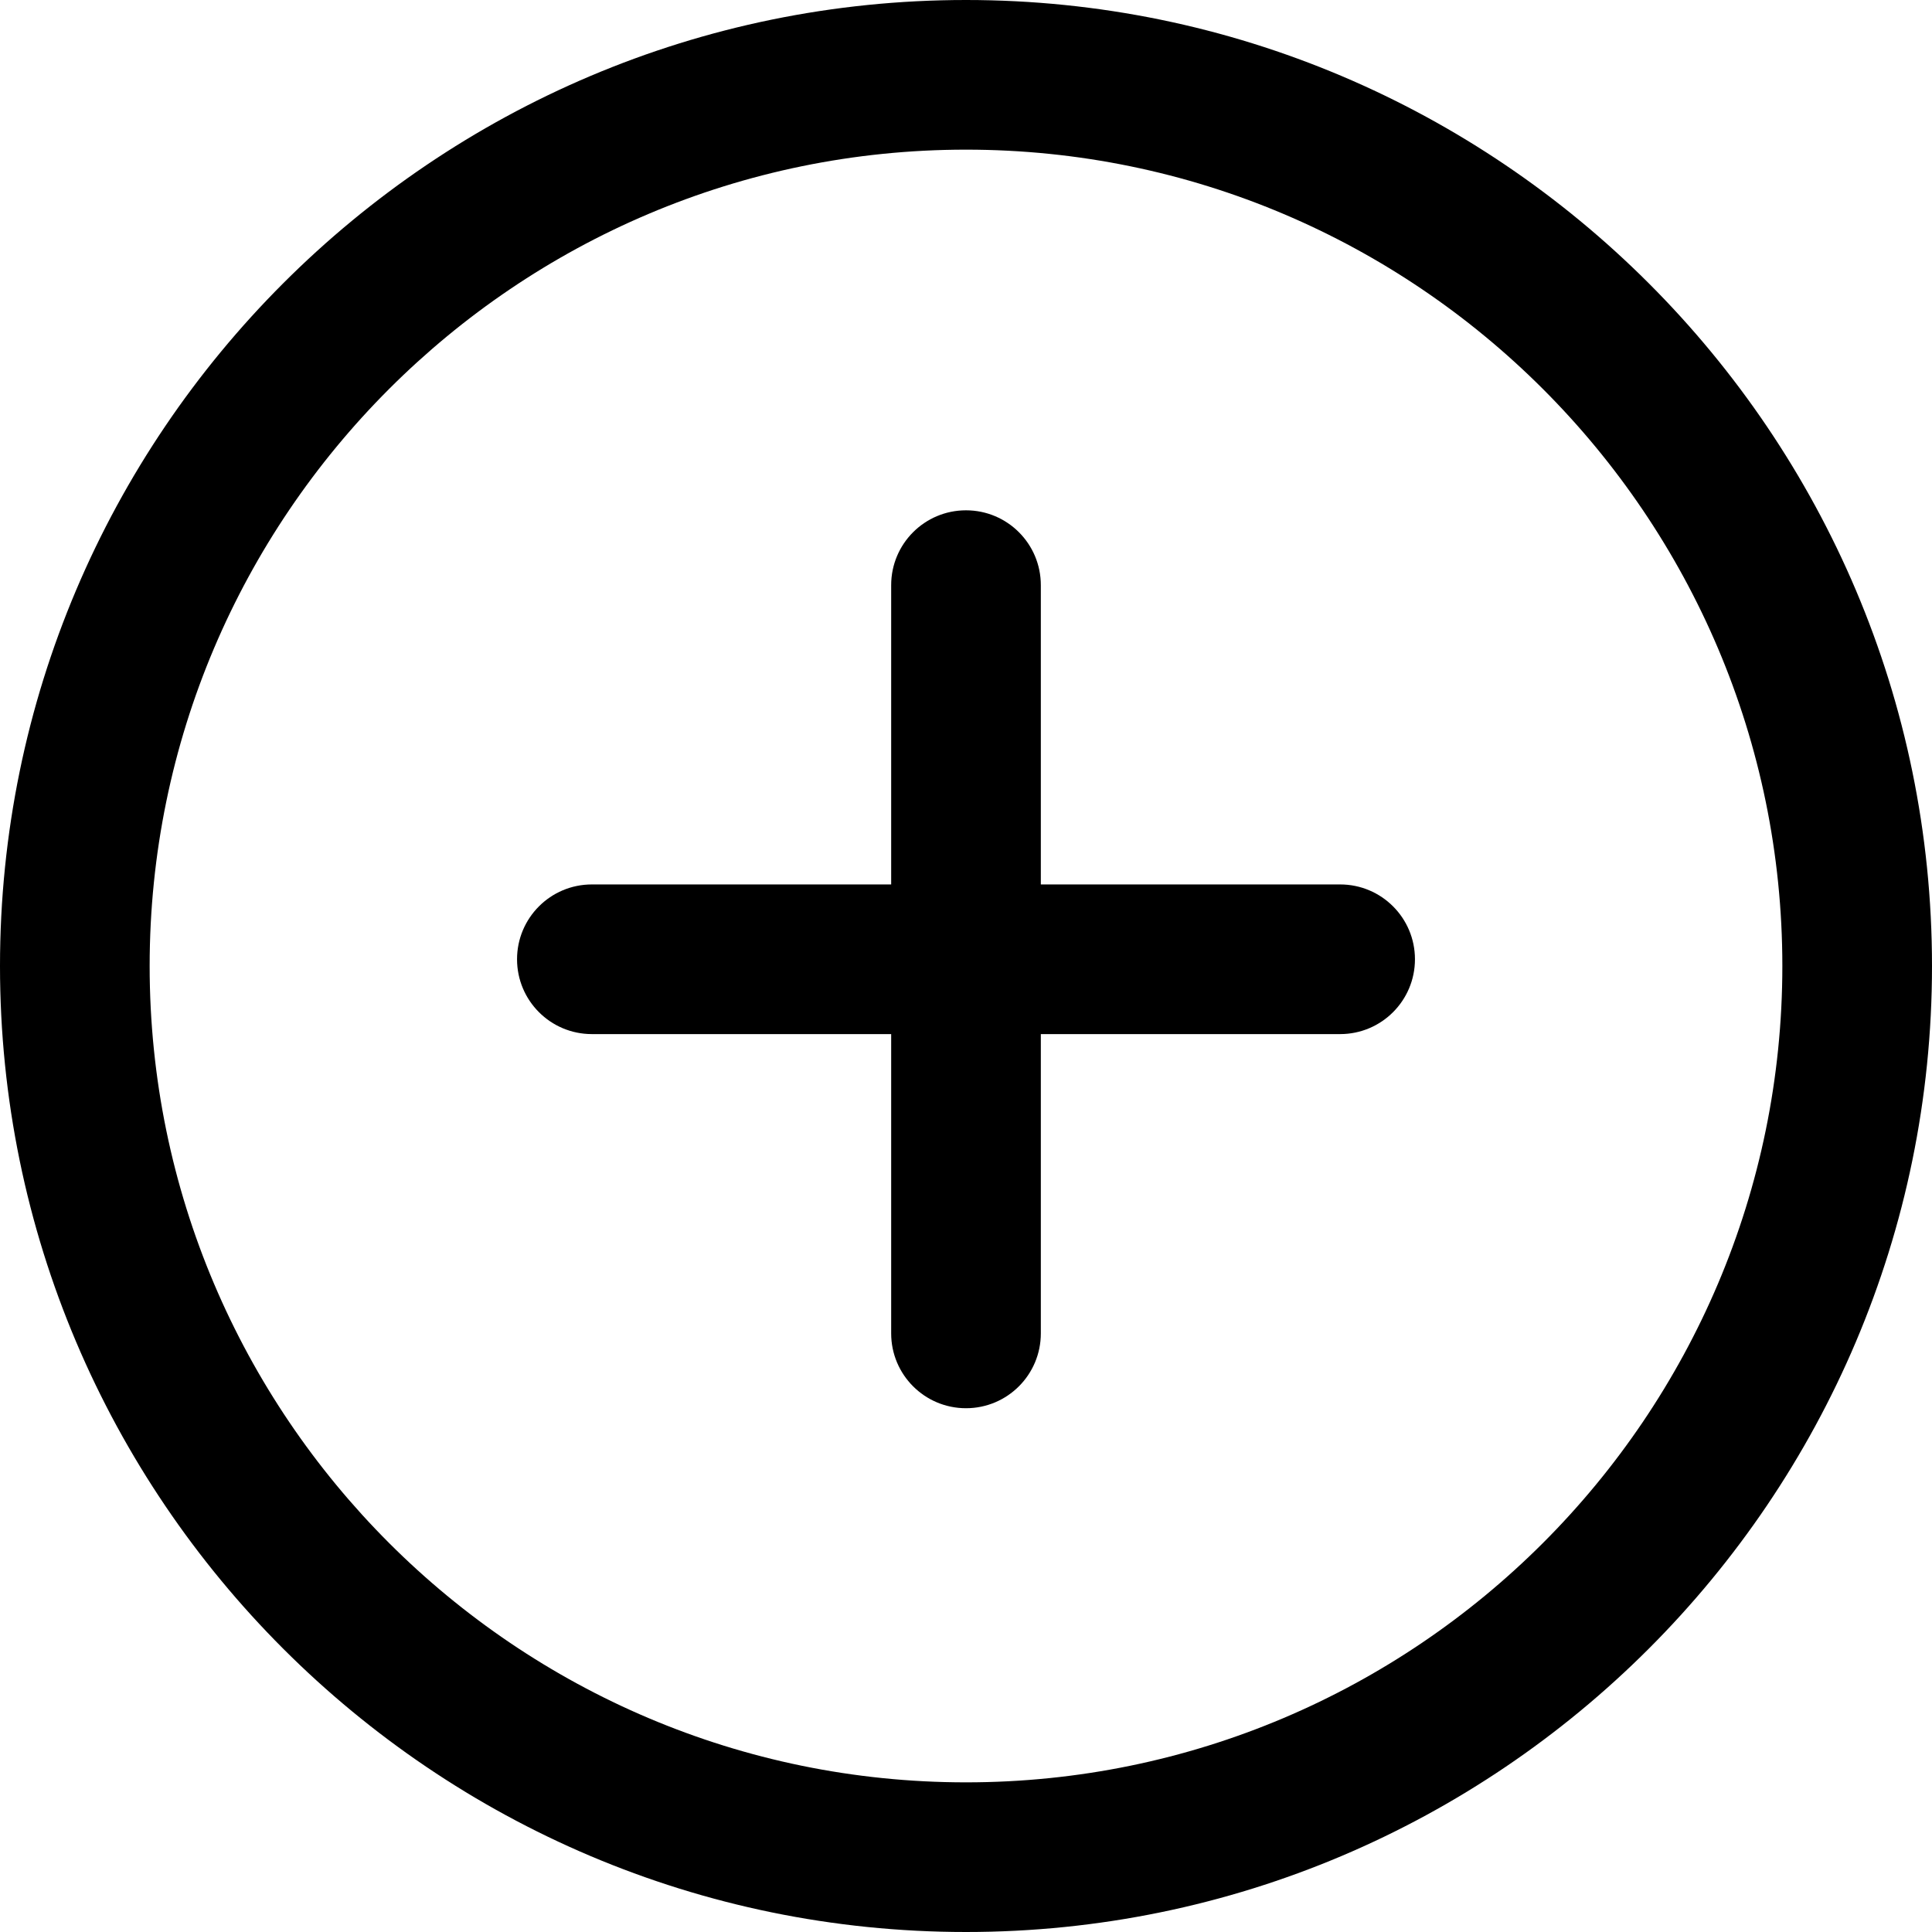
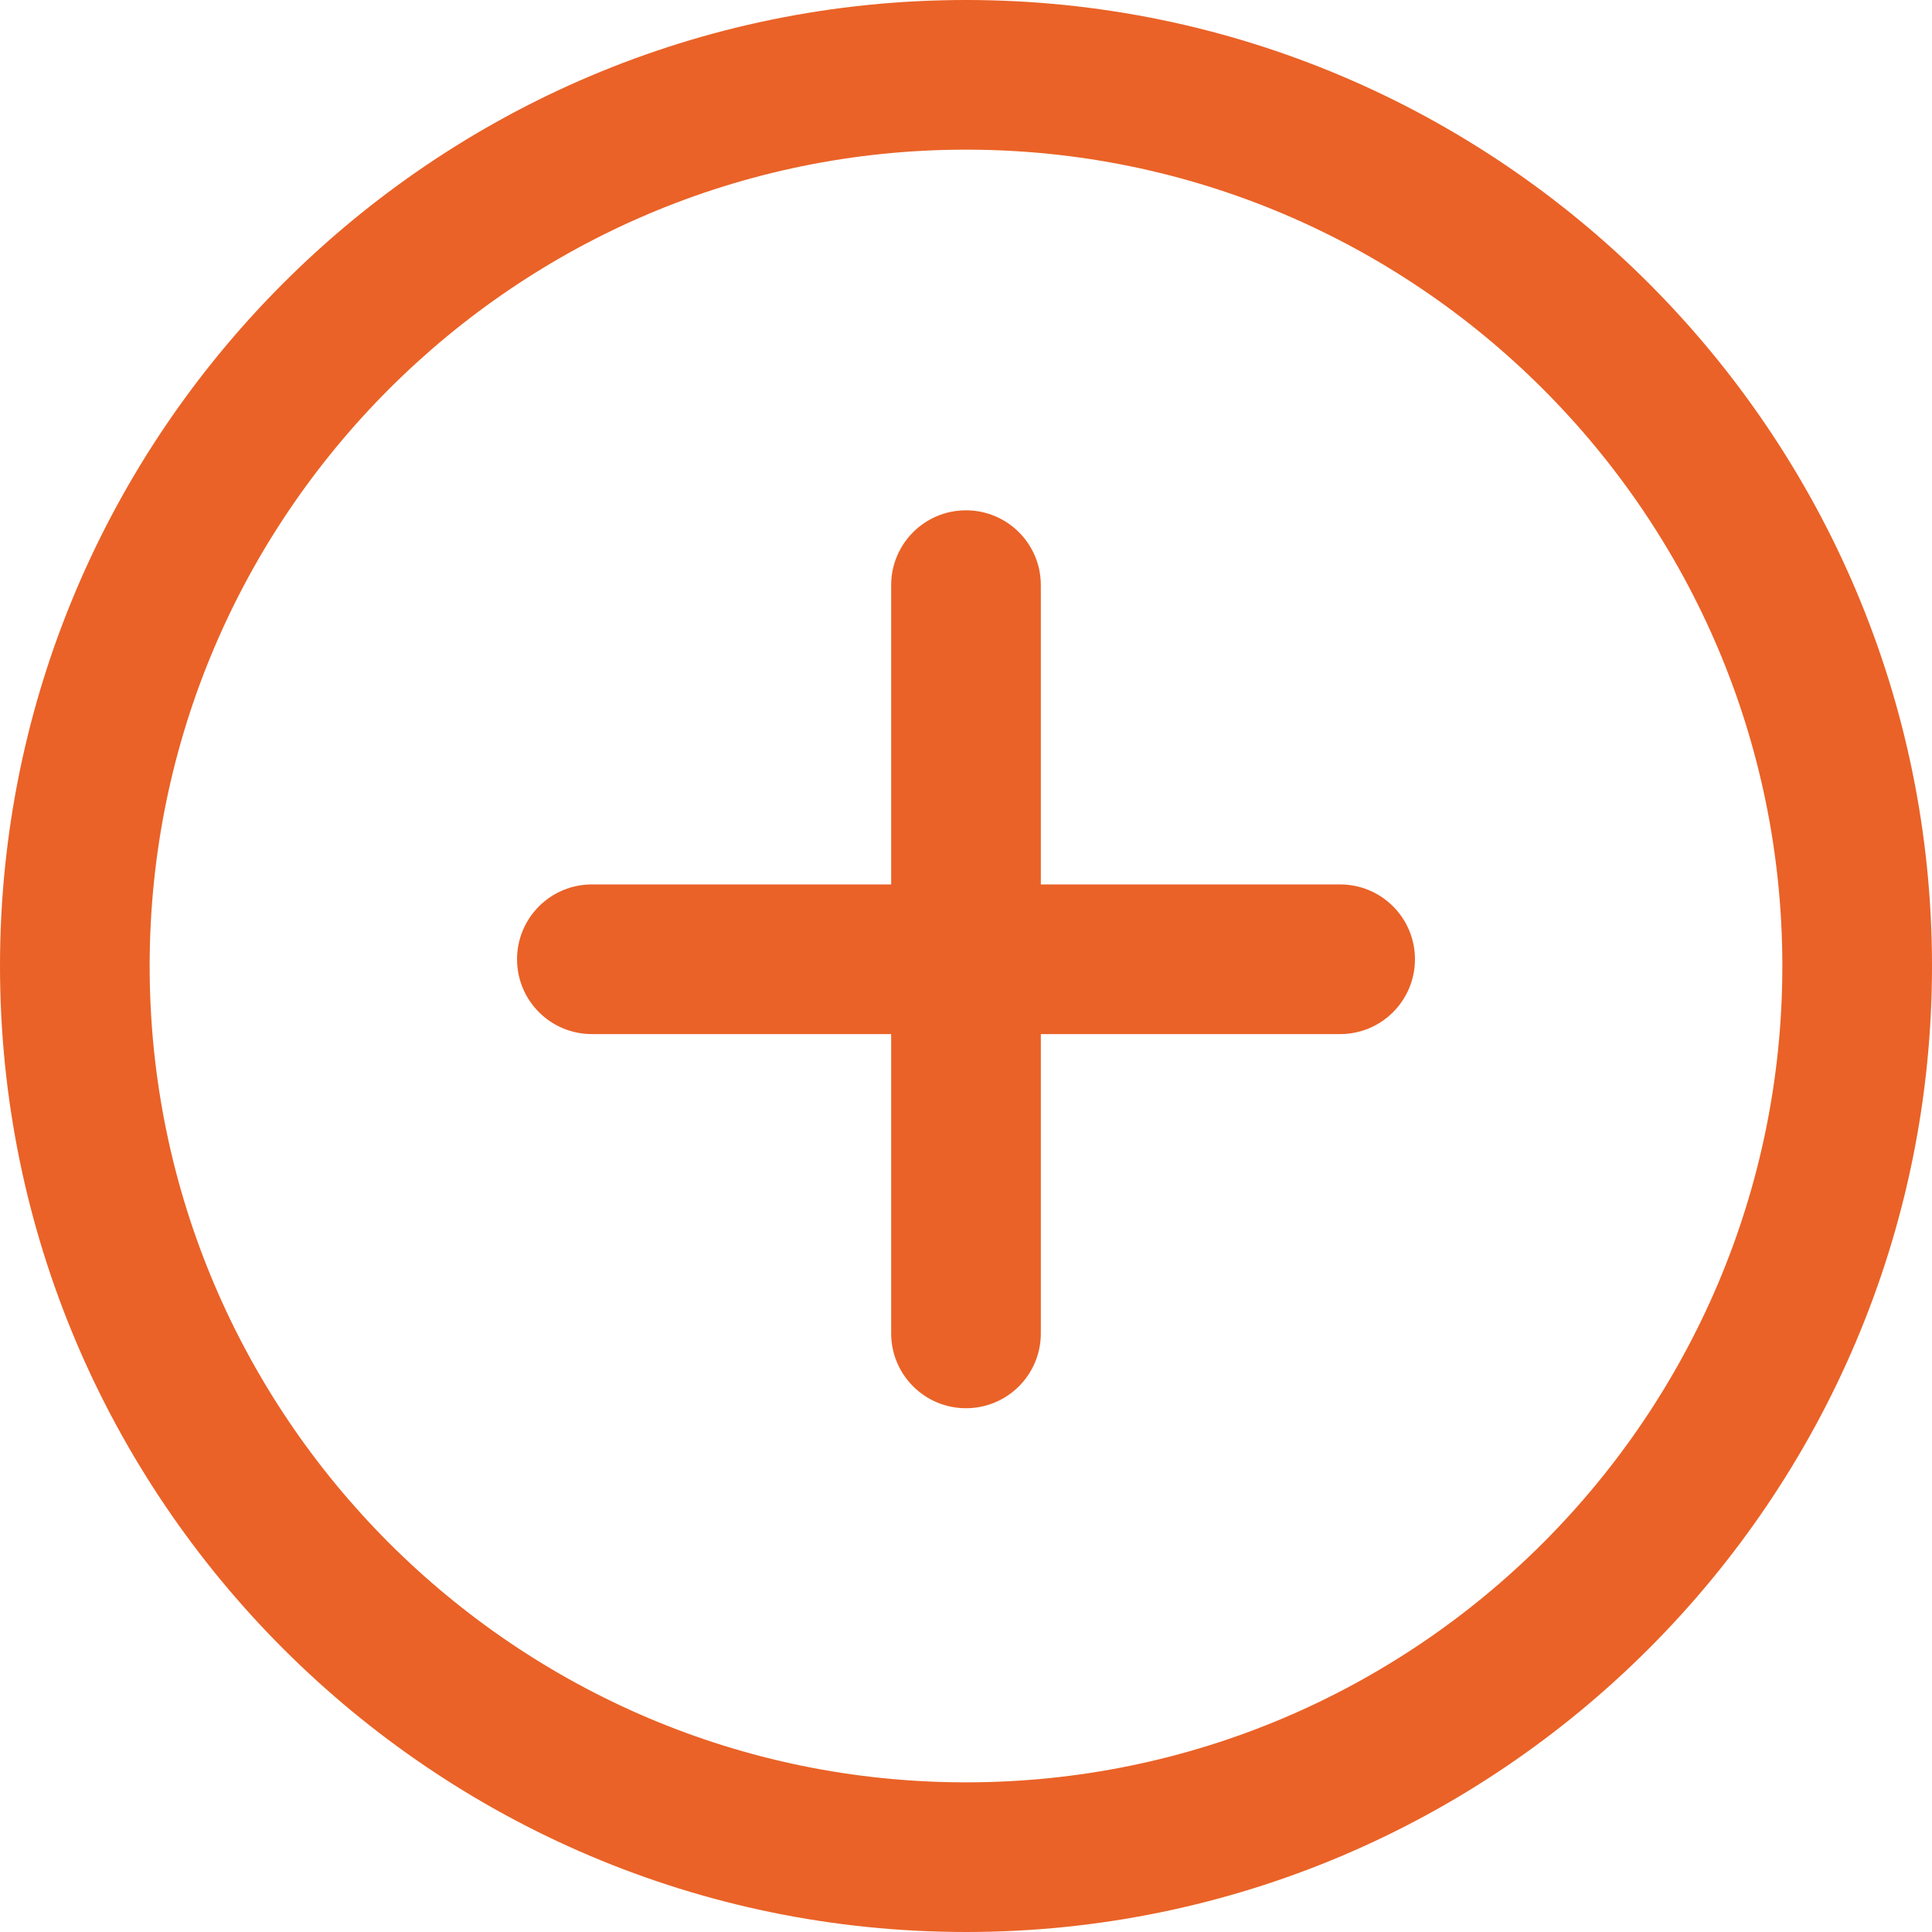
- <svg xmlns="http://www.w3.org/2000/svg" version="1.1" id="Capa_1" x="0px" y="0px" viewBox="0 0 512 512" style="enable-background:new 0 0 512 512;" xml:space="preserve">
+ <svg xmlns="http://www.w3.org/2000/svg" fill="#EA6227" version="1.1" id="Capa_1" x="0px" y="0px" viewBox="0 0 512 512" style="enable-background:new 0 0 512 512;" xml:space="preserve">
  <g>
    <g>
      <path d="M256,0C114.833,0,0,114.833,0,256s114.833,256,256,256s256-114.853,256-256S397.167,0,256,0z M256,472.341    c-119.275,0-216.341-97.046-216.341-216.341S136.725,39.659,256,39.659S472.341,136.705,472.341,256S375.295,472.341,256,472.341z    " />
    </g>
  </g>
  <g>
    <g>
      <path d="M355.148,234.386H275.83v-79.318c0-10.946-8.864-19.83-19.83-19.83s-19.83,8.884-19.83,19.83v79.318h-79.318    c-10.966,0-19.83,8.884-19.83,19.83s8.864,19.83,19.83,19.83h79.318v79.318c0,10.946,8.864,19.83,19.83,19.83    s19.83-8.884,19.83-19.83v-79.318h79.318c10.966,0,19.83-8.884,19.83-19.83S366.114,234.386,355.148,234.386z" />
    </g>
  </g>
  <g>
</g>
  <g>
</g>
  <g>
</g>
  <g>
</g>
  <g>
</g>
  <g>
</g>
  <g>
</g>
  <g>
</g>
  <g>
</g>
  <g>
</g>
  <g>
</g>
  <g>
</g>
  <g>
</g>
  <g>
</g>
  <g>
</g>
</svg>
